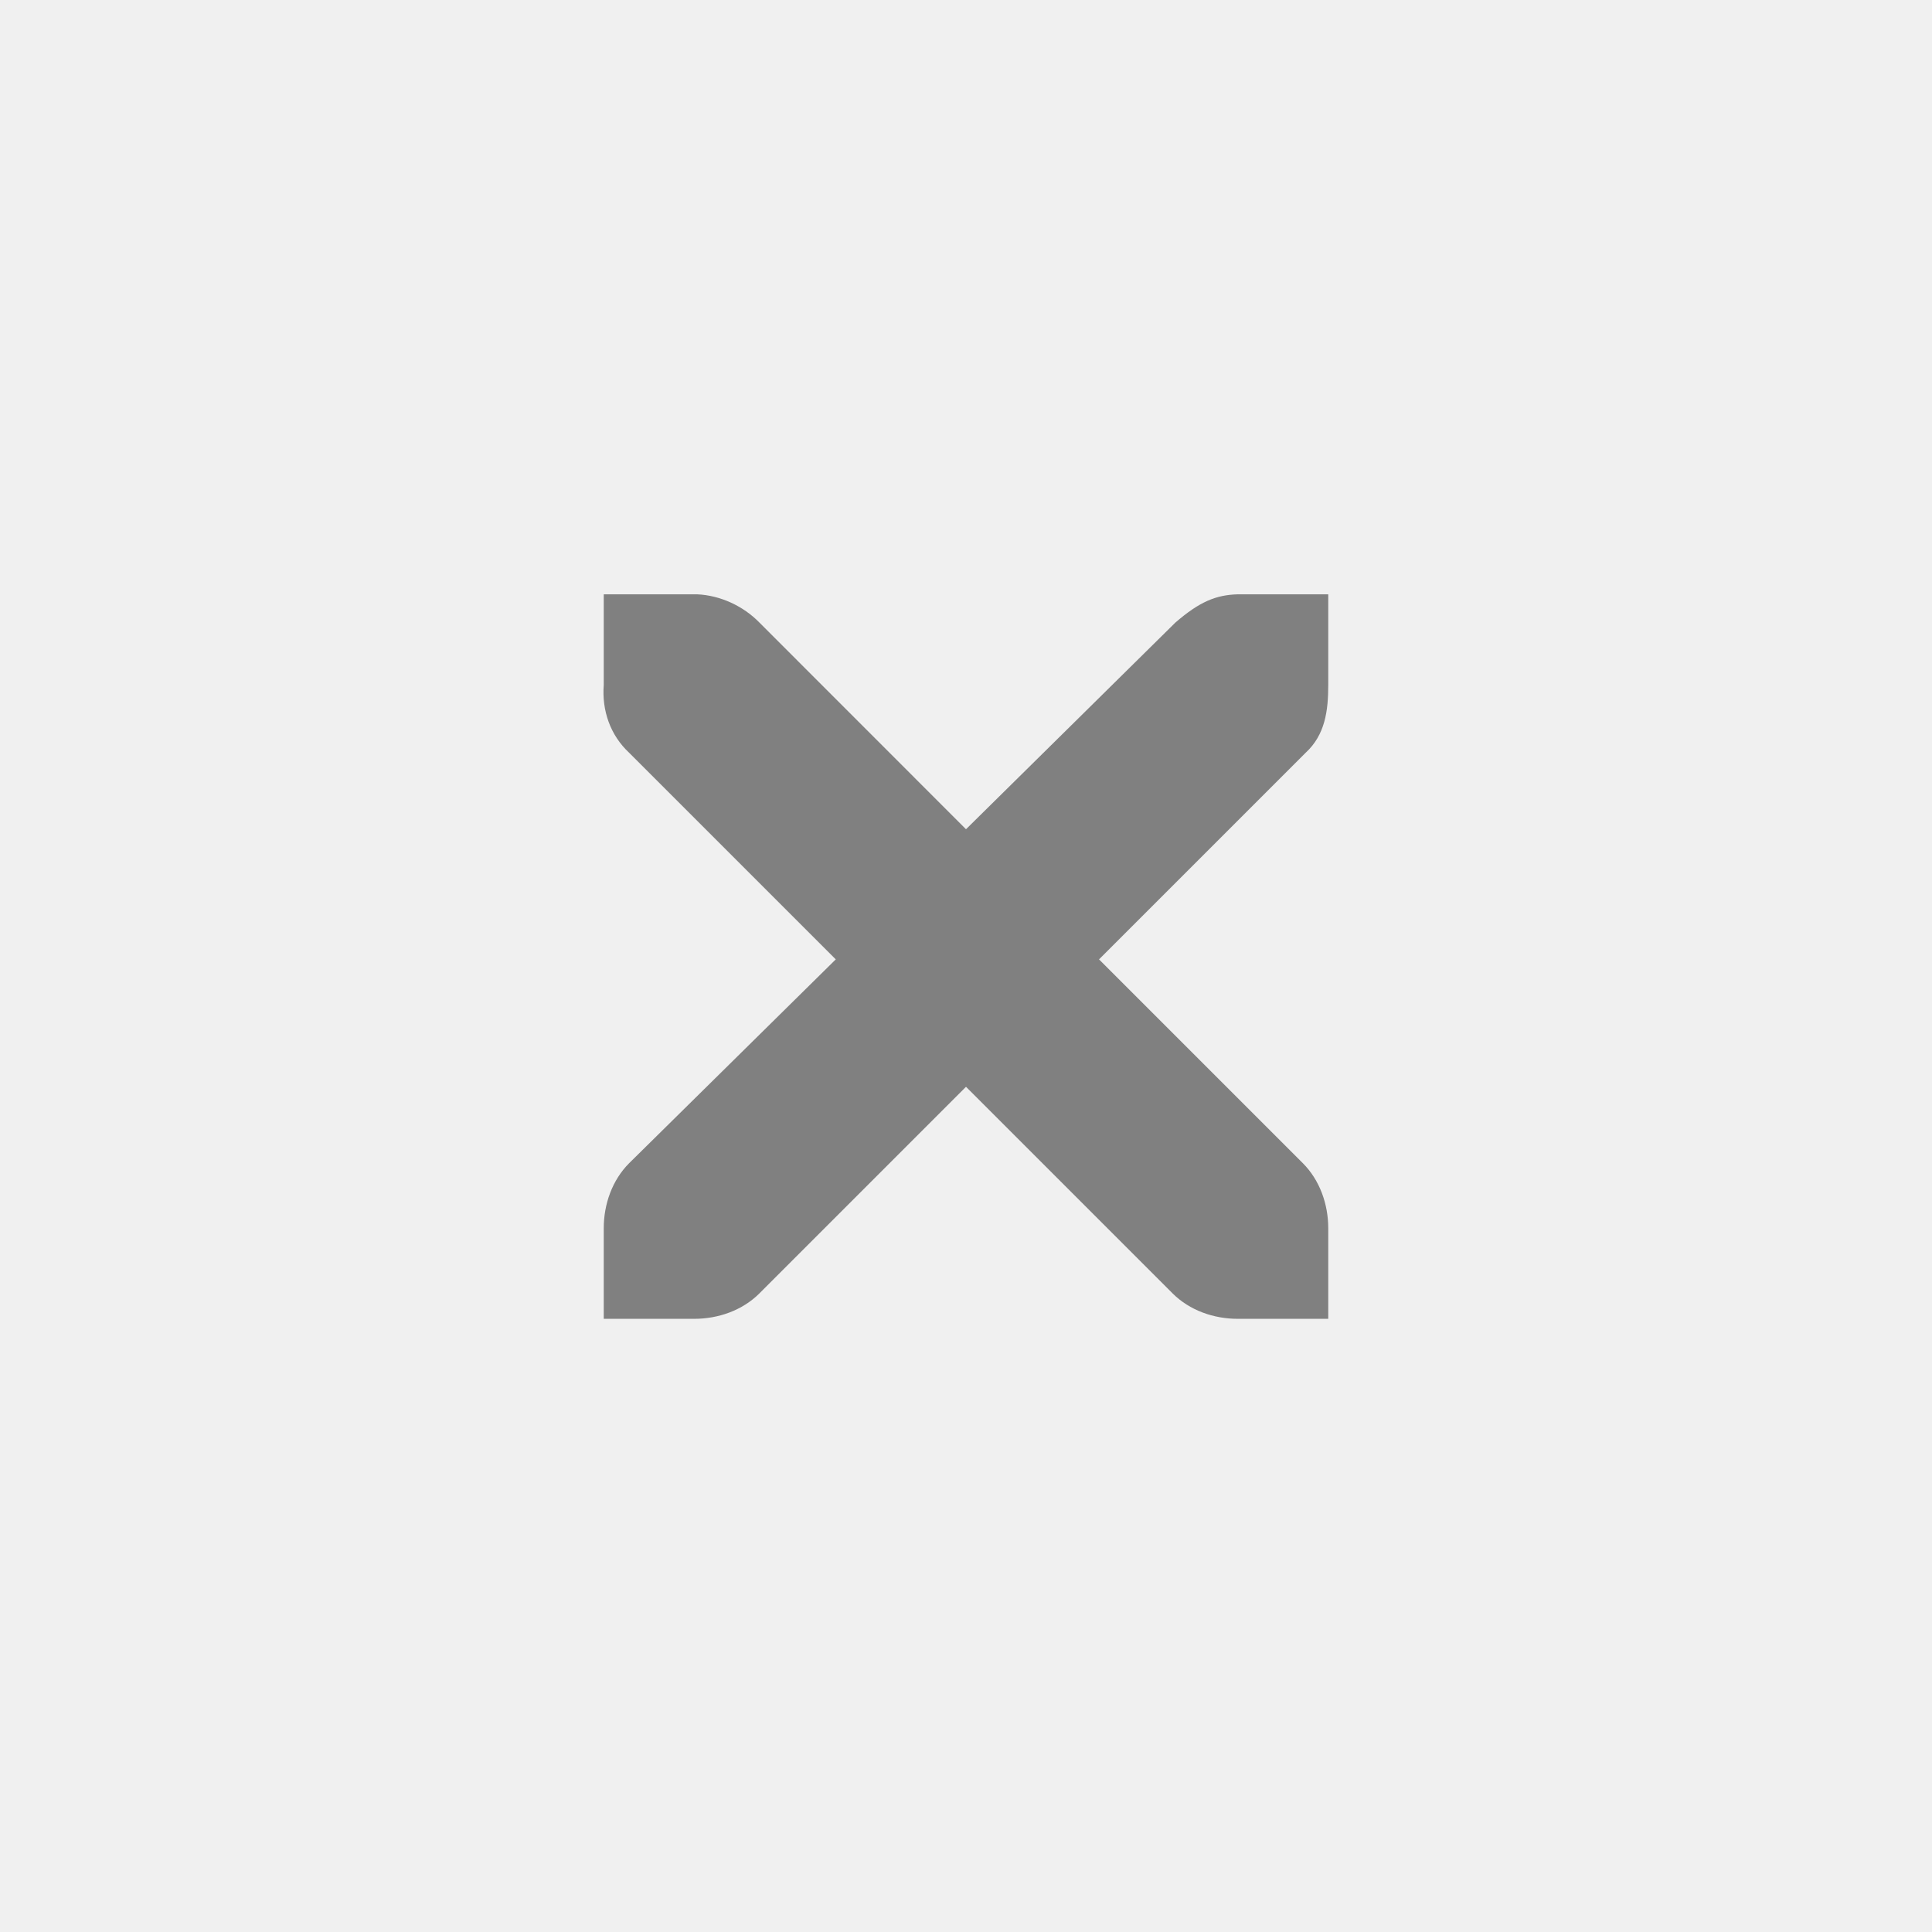
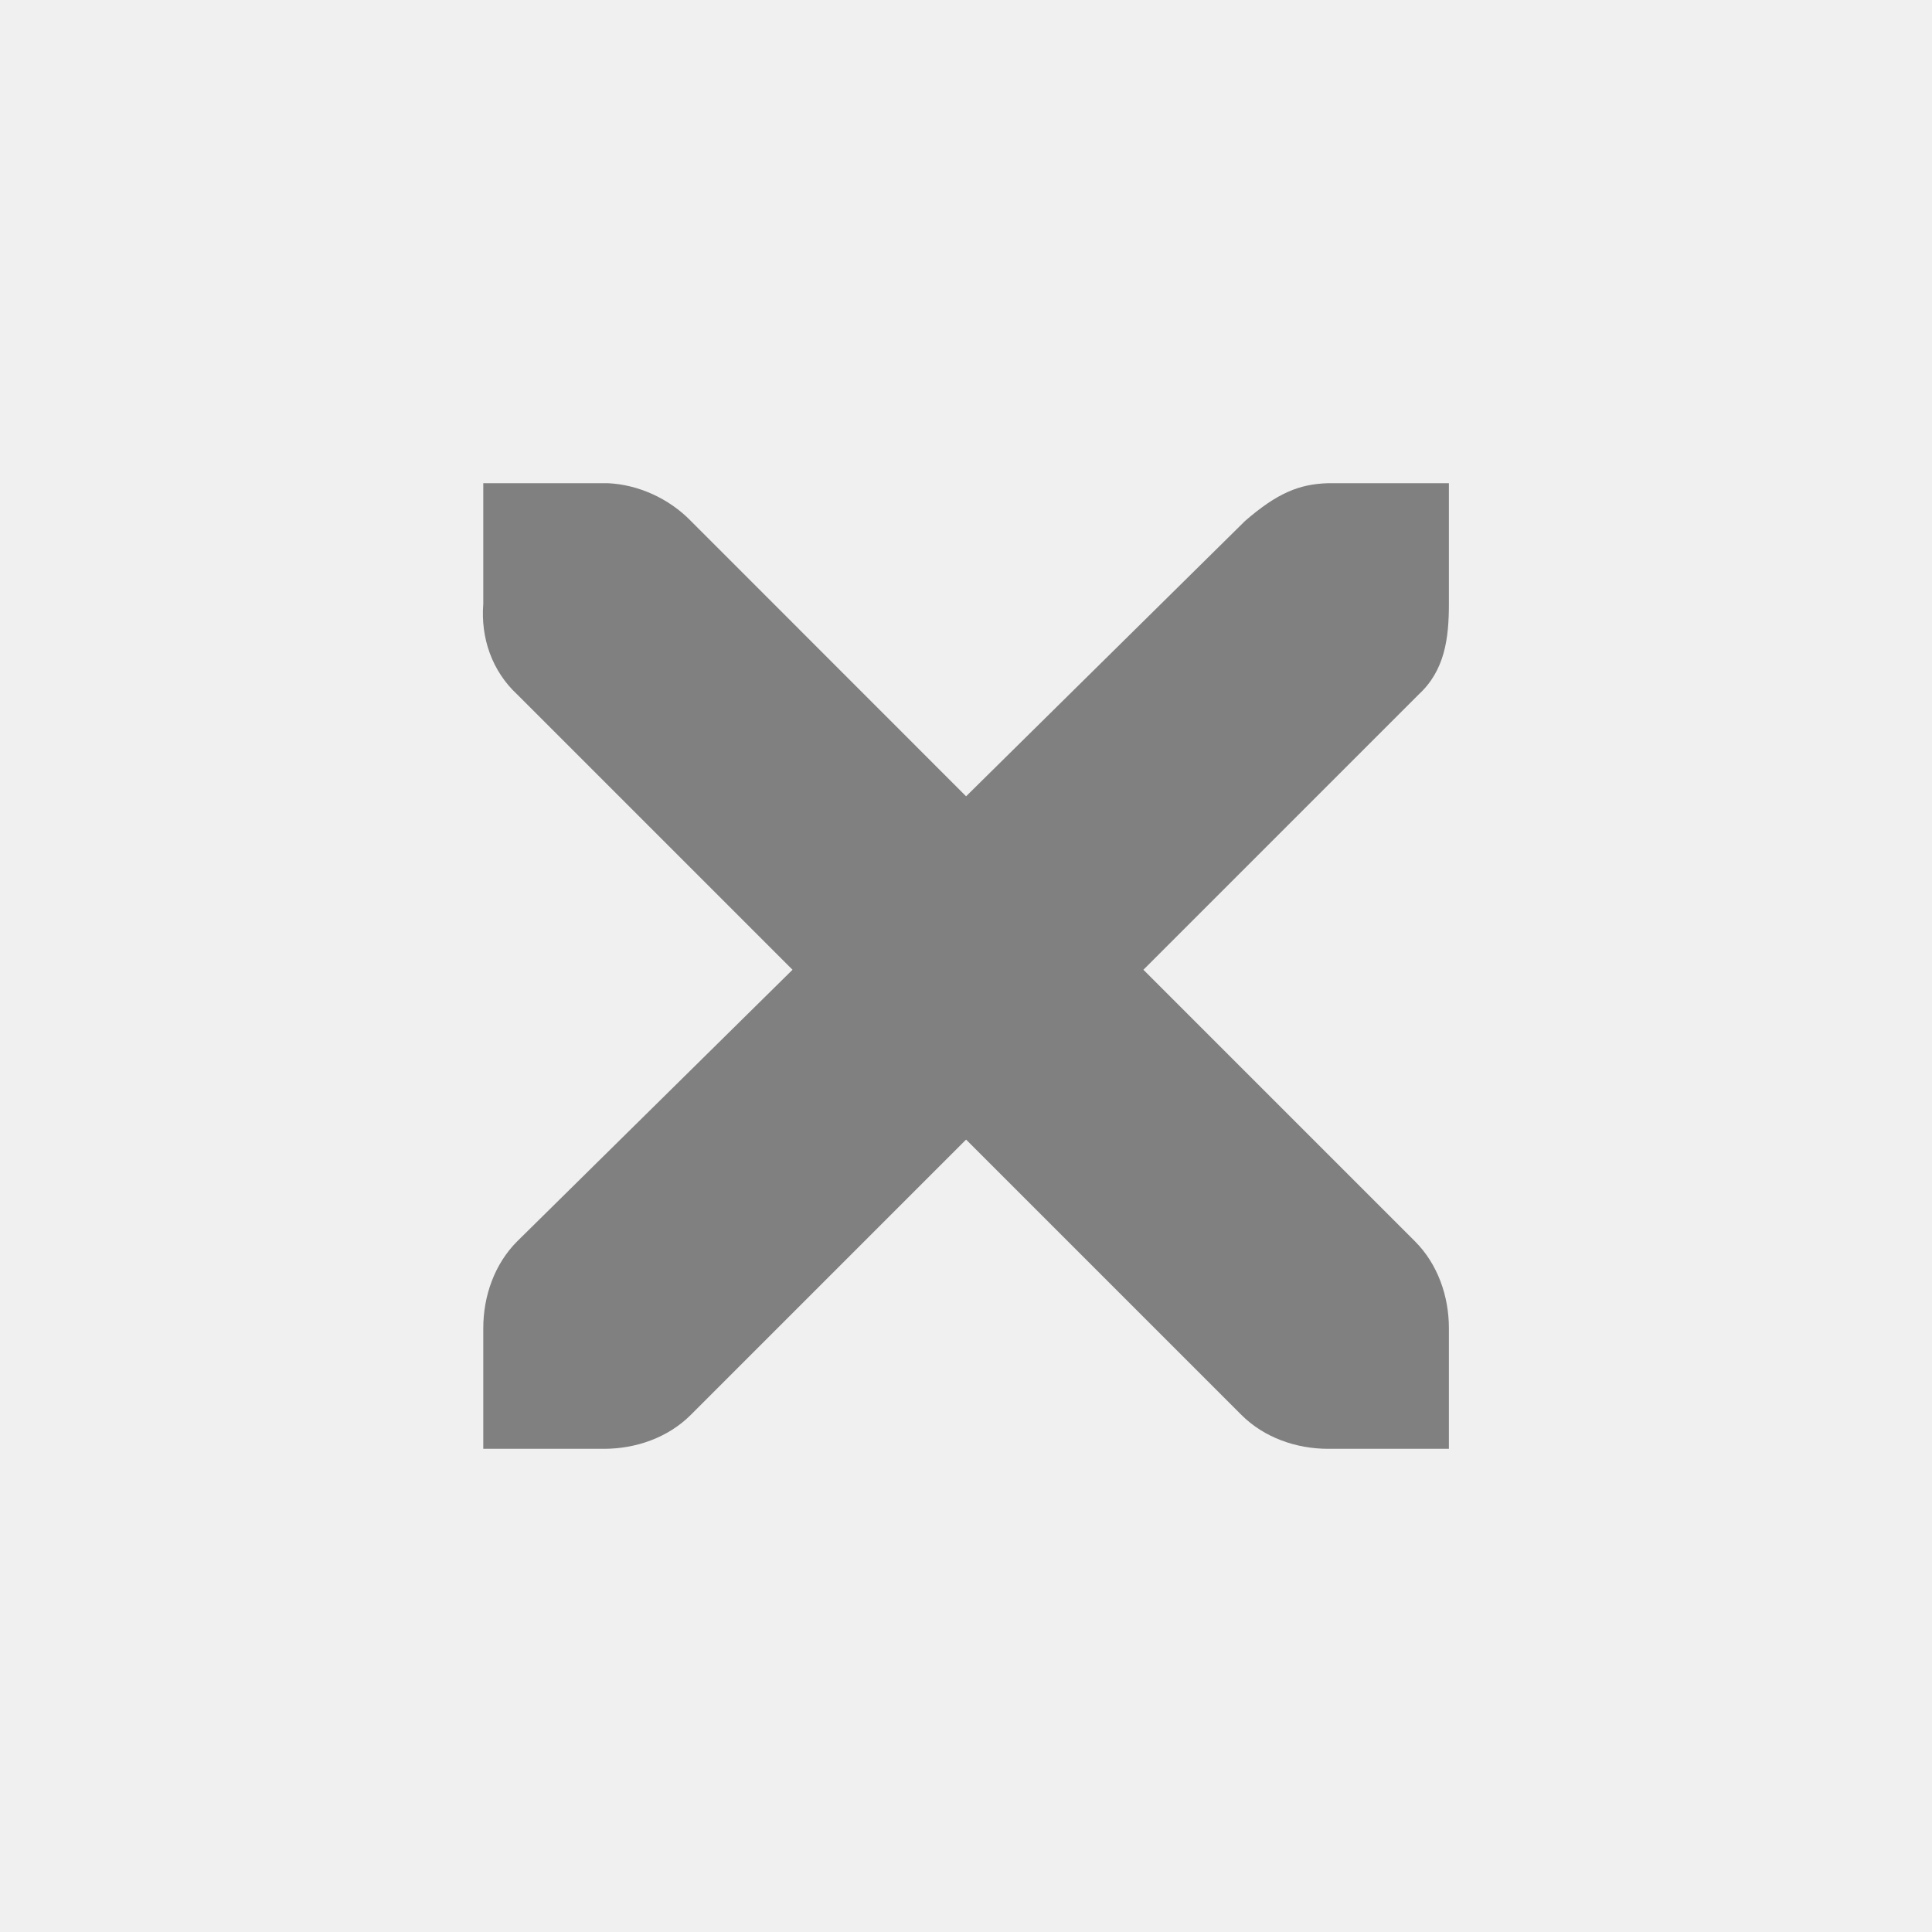
<svg xmlns="http://www.w3.org/2000/svg" enable-background="new 0 0 32 32" height="16" id="Layer_1" version="1.1" viewBox="0 0 16 16" width="16" xml:space="preserve">
  <defs id="defs24" />
  <g style="display:inline" id="titlebutton-close" transform="translate(-645,185.6378)">
-     <g id="g4927-9" style="display:inline;opacity:1" transform="translate(-678,-432.6378)">
-       <g transform="translate(-103,0)" style="display:inline;opacity:1" id="g4490-6-5-2">
-         <g id="g4092-0-2-21-0" style="display:inline" transform="translate(58,0)" />
+     <g id="g4927-9" style="display:inline;opacity:1" transform="matrix(1.332809,0,0,1.332809,-1120.968,-517.3999)">
+       <g transform="translate(-103)" style="display:inline;opacity:1" id="g4490-6-5-2">
+         <g id="g4092-0-2-21-0" style="display:inline" transform="translate(58)" />
      </g>
      <g id="g4778-2-68" transform="translate(1323,246.8672)" style="fill:#ffffff;fill-opacity:1">
        <g style="display:inline;fill:#ffffff;fill-opacity:1" id="layer9-9-4-4" transform="translate(-60,-518)" />
        <g id="layer10-2-1-8" transform="translate(-60,-518)" style="fill:#ffffff;fill-opacity:1" />
        <g id="layer11-16-4-9" transform="translate(-60,-518)" style="fill:#ffffff;fill-opacity:1" />
        <g transform="matrix(0.75,0,0,0.75,2,2.054688)" id="g2996-76-5" style="fill:#ffffff;fill-opacity:1">
          <g transform="translate(-60,-518)" id="layer12-4-5-7" style="fill:#ffffff;fill-opacity:1">
            <g transform="translate(19,-242)" id="layer4-4-1-9-5" style="display:inline;fill:#ffffff;fill-opacity:1">
-               <path d="m 45,764 1,0 c 0.01,-1.2e-4 0.021,-4.6e-4 0.031,0 0.255,0.011 0.51,0.129 0.688,0.312 L 49,766.594 51.312,764.312 C 51.578,764.082 51.759,764.007 52,764 l 1,0 0,1 c 0,0.286 -0.034,0.551 -0.25,0.75 l -2.281,2.281 2.25,2.25 C 52.907,770.469 53,770.735 53,771 l 0,1 -1,0 c -0.265,-10e-6 -0.531,-0.093 -0.719,-0.281 L 49,769.438 46.719,771.719 C 46.531,771.907 46.265,772 46,772 l -1,0 0,-1 c -3e-6,-0.265 0.093,-0.531 0.281,-0.719 l 2.281,-2.25 L 45.281,765.75 C 45.071,765.555 44.978,765.281 45,765 l 0,-1 z" id="path10839-9-2-2" style="color:#bebebe;font-style:normal;font-variant:normal;font-weight:normal;font-stretch:normal;font-size:medium;line-height:normal;font-family:'Andale Mono';-inkscape-font-specification:'Andale Mono';text-indent:0;text-align:start;text-decoration:none;text-decoration-line:none;letter-spacing:normal;word-spacing:normal;text-transform:none;direction:ltr;block-progression:tb;writing-mode:lr-tb;text-anchor:start;display:inline;overflow:visible;visibility:visible;opacity:1;fill:#808080;fill-opacity:1;fill-rule:nonzero;stroke:none;stroke-width:1.781;marker:none;enable-background:new" />
+               <path d="m 45,764 h 1 c 0.01,-1.2e-4 0.021,-4.6e-4 0.031,0 0.255,0.011 0.51,0.129 0.688,0.312 L 49,766.594 51.312,764.312 C 51.578,764.082 51.759,764.007 52,764 h 1 v 1 c 0,0.286 -0.034,0.551 -0.25,0.75 l -2.281,2.281 2.25,2.25 C 52.907,770.469 53,770.735 53,771 v 1 h -1 c -0.265,-10e-6 -0.531,-0.093 -0.719,-0.281 L 49,769.438 46.719,771.719 C 46.531,771.907 46.265,772 46,772 h -1 v -1 c -3e-6,-0.265 0.093,-0.531 0.281,-0.719 l 2.281,-2.25 L 45.281,765.75 C 45.071,765.555 44.978,765.281 45,765 Z" id="path10839-9-2-2" style="color:#bebebe;font-style:normal;font-variant:normal;font-weight:normal;font-stretch:normal;font-size:medium;line-height:normal;font-family:'Andale Mono';-inkscape-font-specification:'Andale Mono';text-indent:0;text-align:start;text-decoration:none;text-decoration-line:none;letter-spacing:normal;word-spacing:normal;text-transform:none;writing-mode:lr-tb;direction:ltr;text-anchor:start;display:inline;overflow:visible;visibility:visible;opacity:1;fill:#808080;fill-opacity:1;fill-rule:nonzero;stroke:none;stroke-width:1.781;marker:none;enable-background:new" />
            </g>
          </g>
        </g>
        <g id="layer13-2-6-11" transform="translate(-60,-518)" style="fill:#ffffff;fill-opacity:1" />
        <g id="layer14-4-0-33" transform="translate(-60,-518)" style="fill:#ffffff;fill-opacity:1" />
        <g id="layer15-7-3-0" transform="translate(-60,-518)" style="fill:#ffffff;fill-opacity:1" />
      </g>
    </g>
    <rect y="-185.638" x="645" height="16" width="16" id="rect17883-39" style="display:inline;opacity:1;fill:none;fill-opacity:1;stroke:none;stroke-width:1;stroke-linecap:butt;stroke-linejoin:miter;stroke-miterlimit:4;stroke-dasharray:none;stroke-dashoffset:0;stroke-opacity:0" />
  </g>
</svg>
